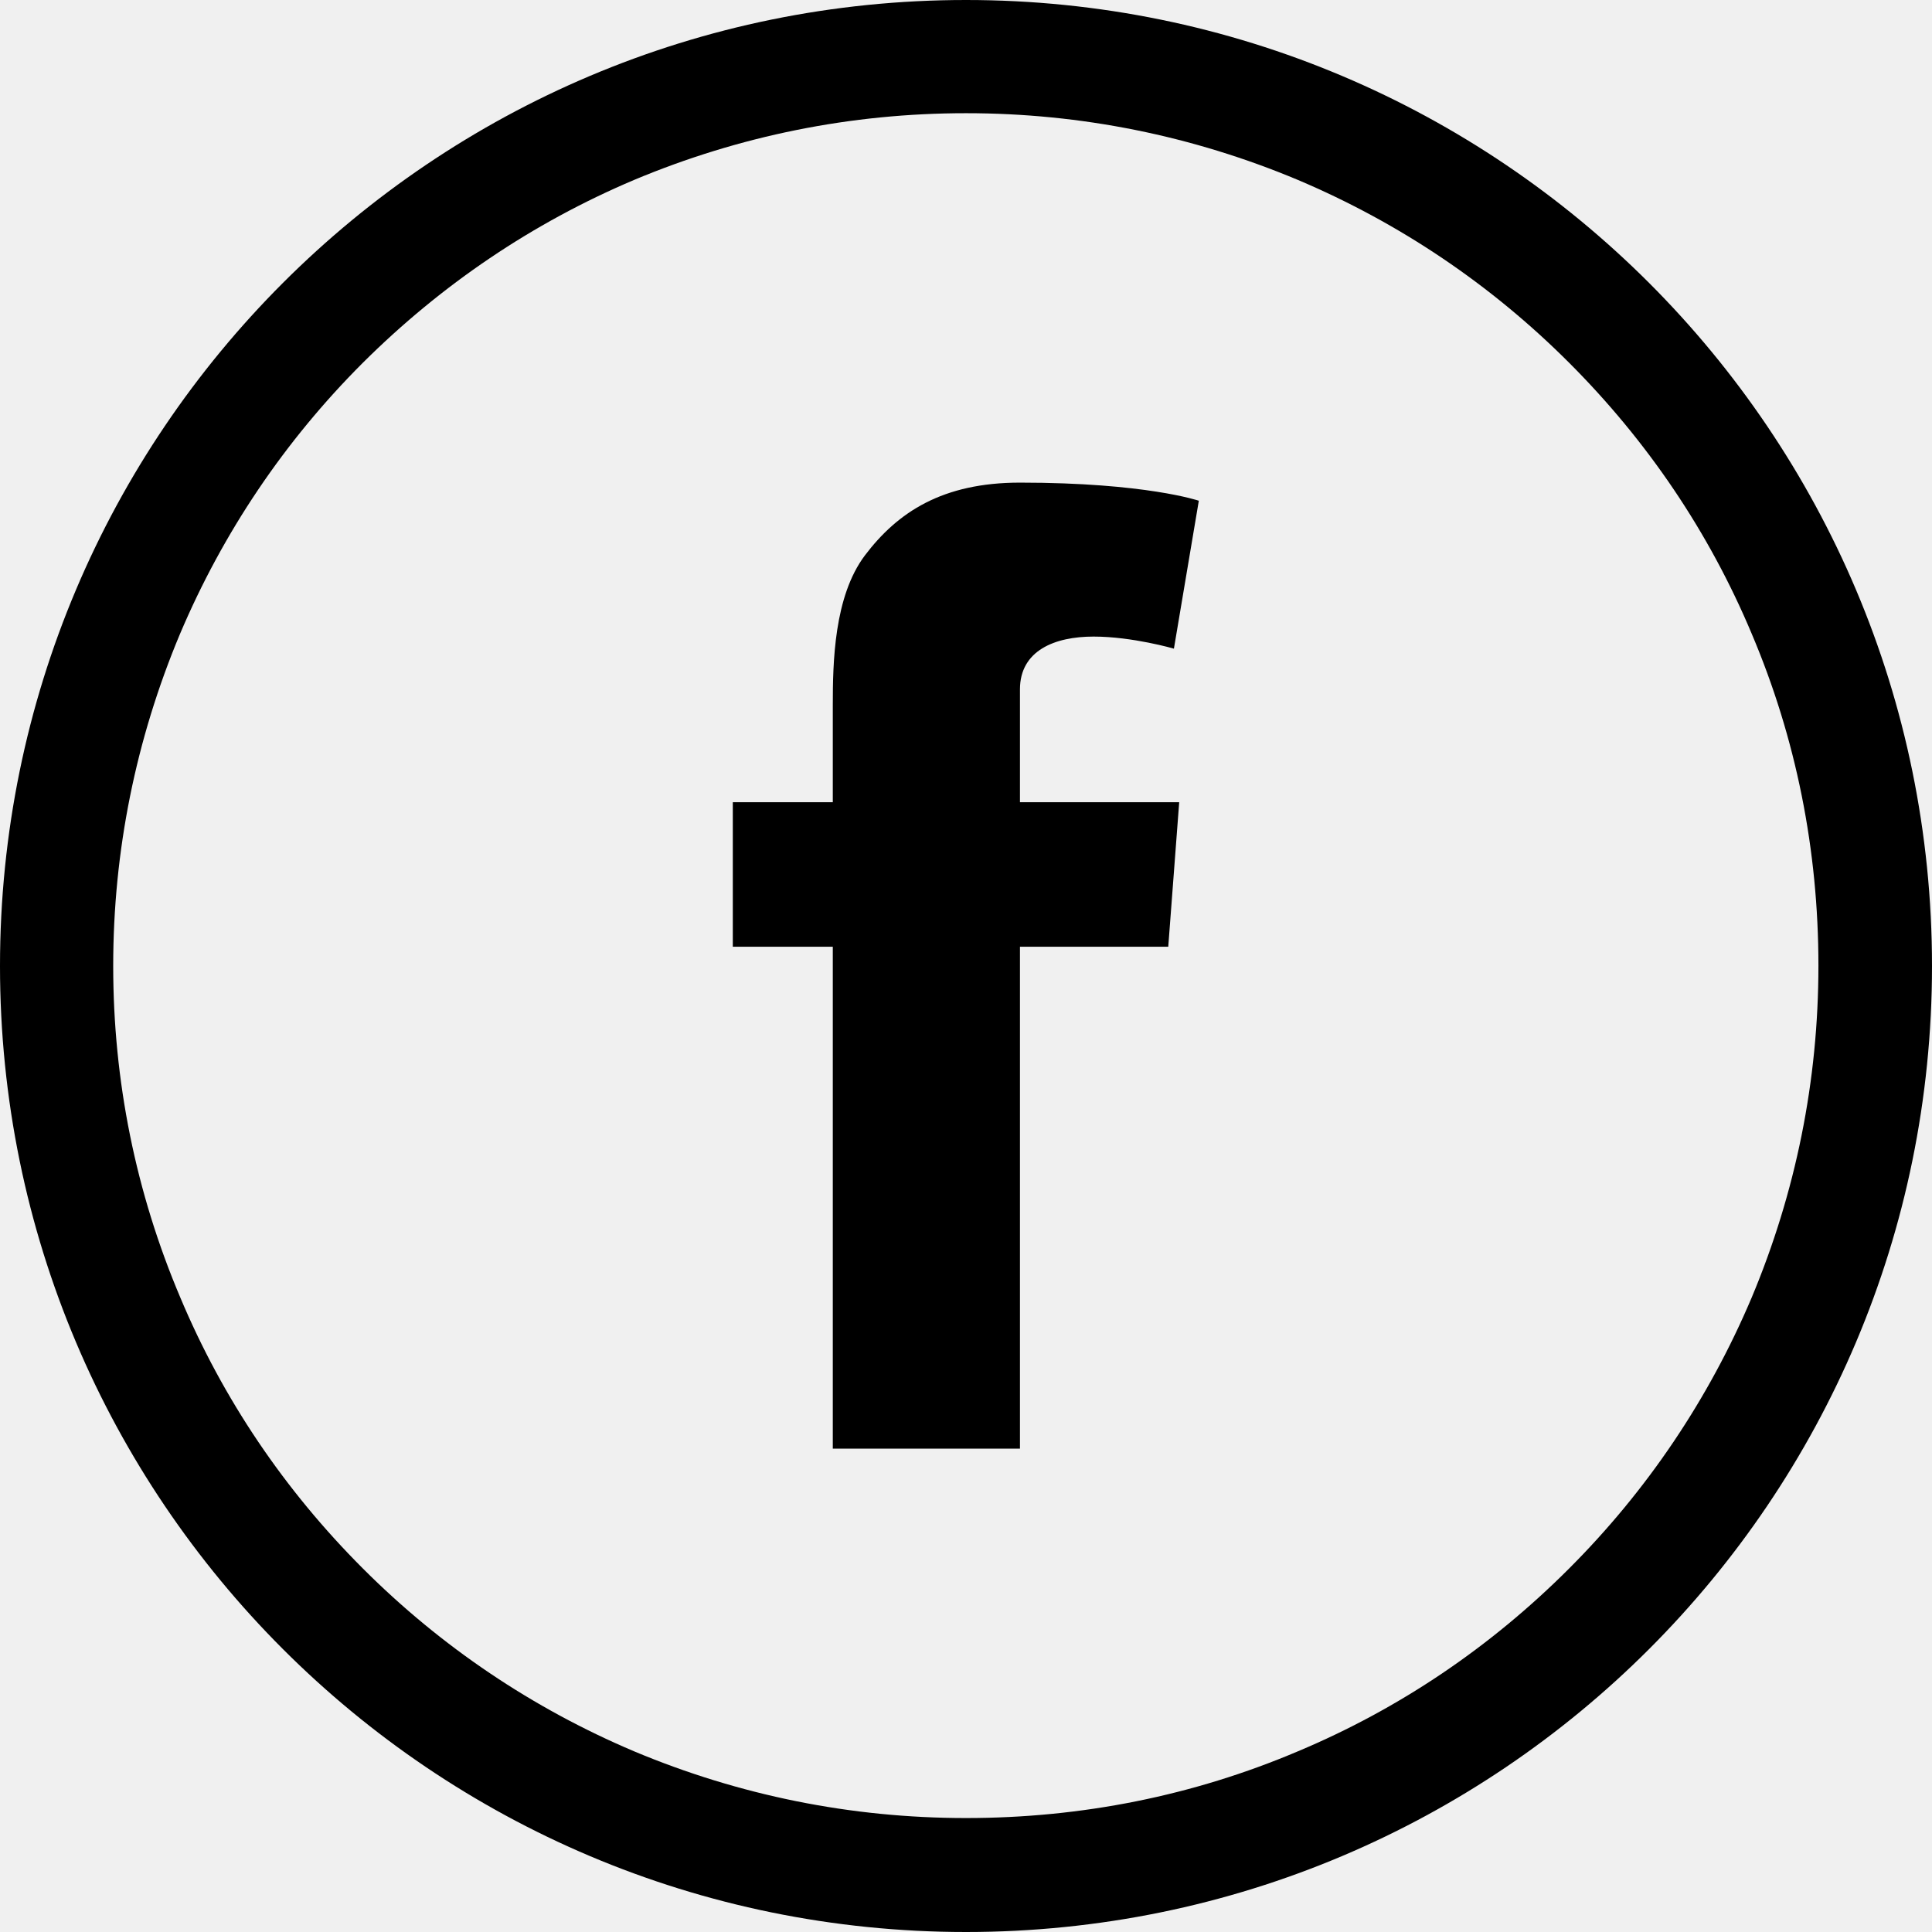
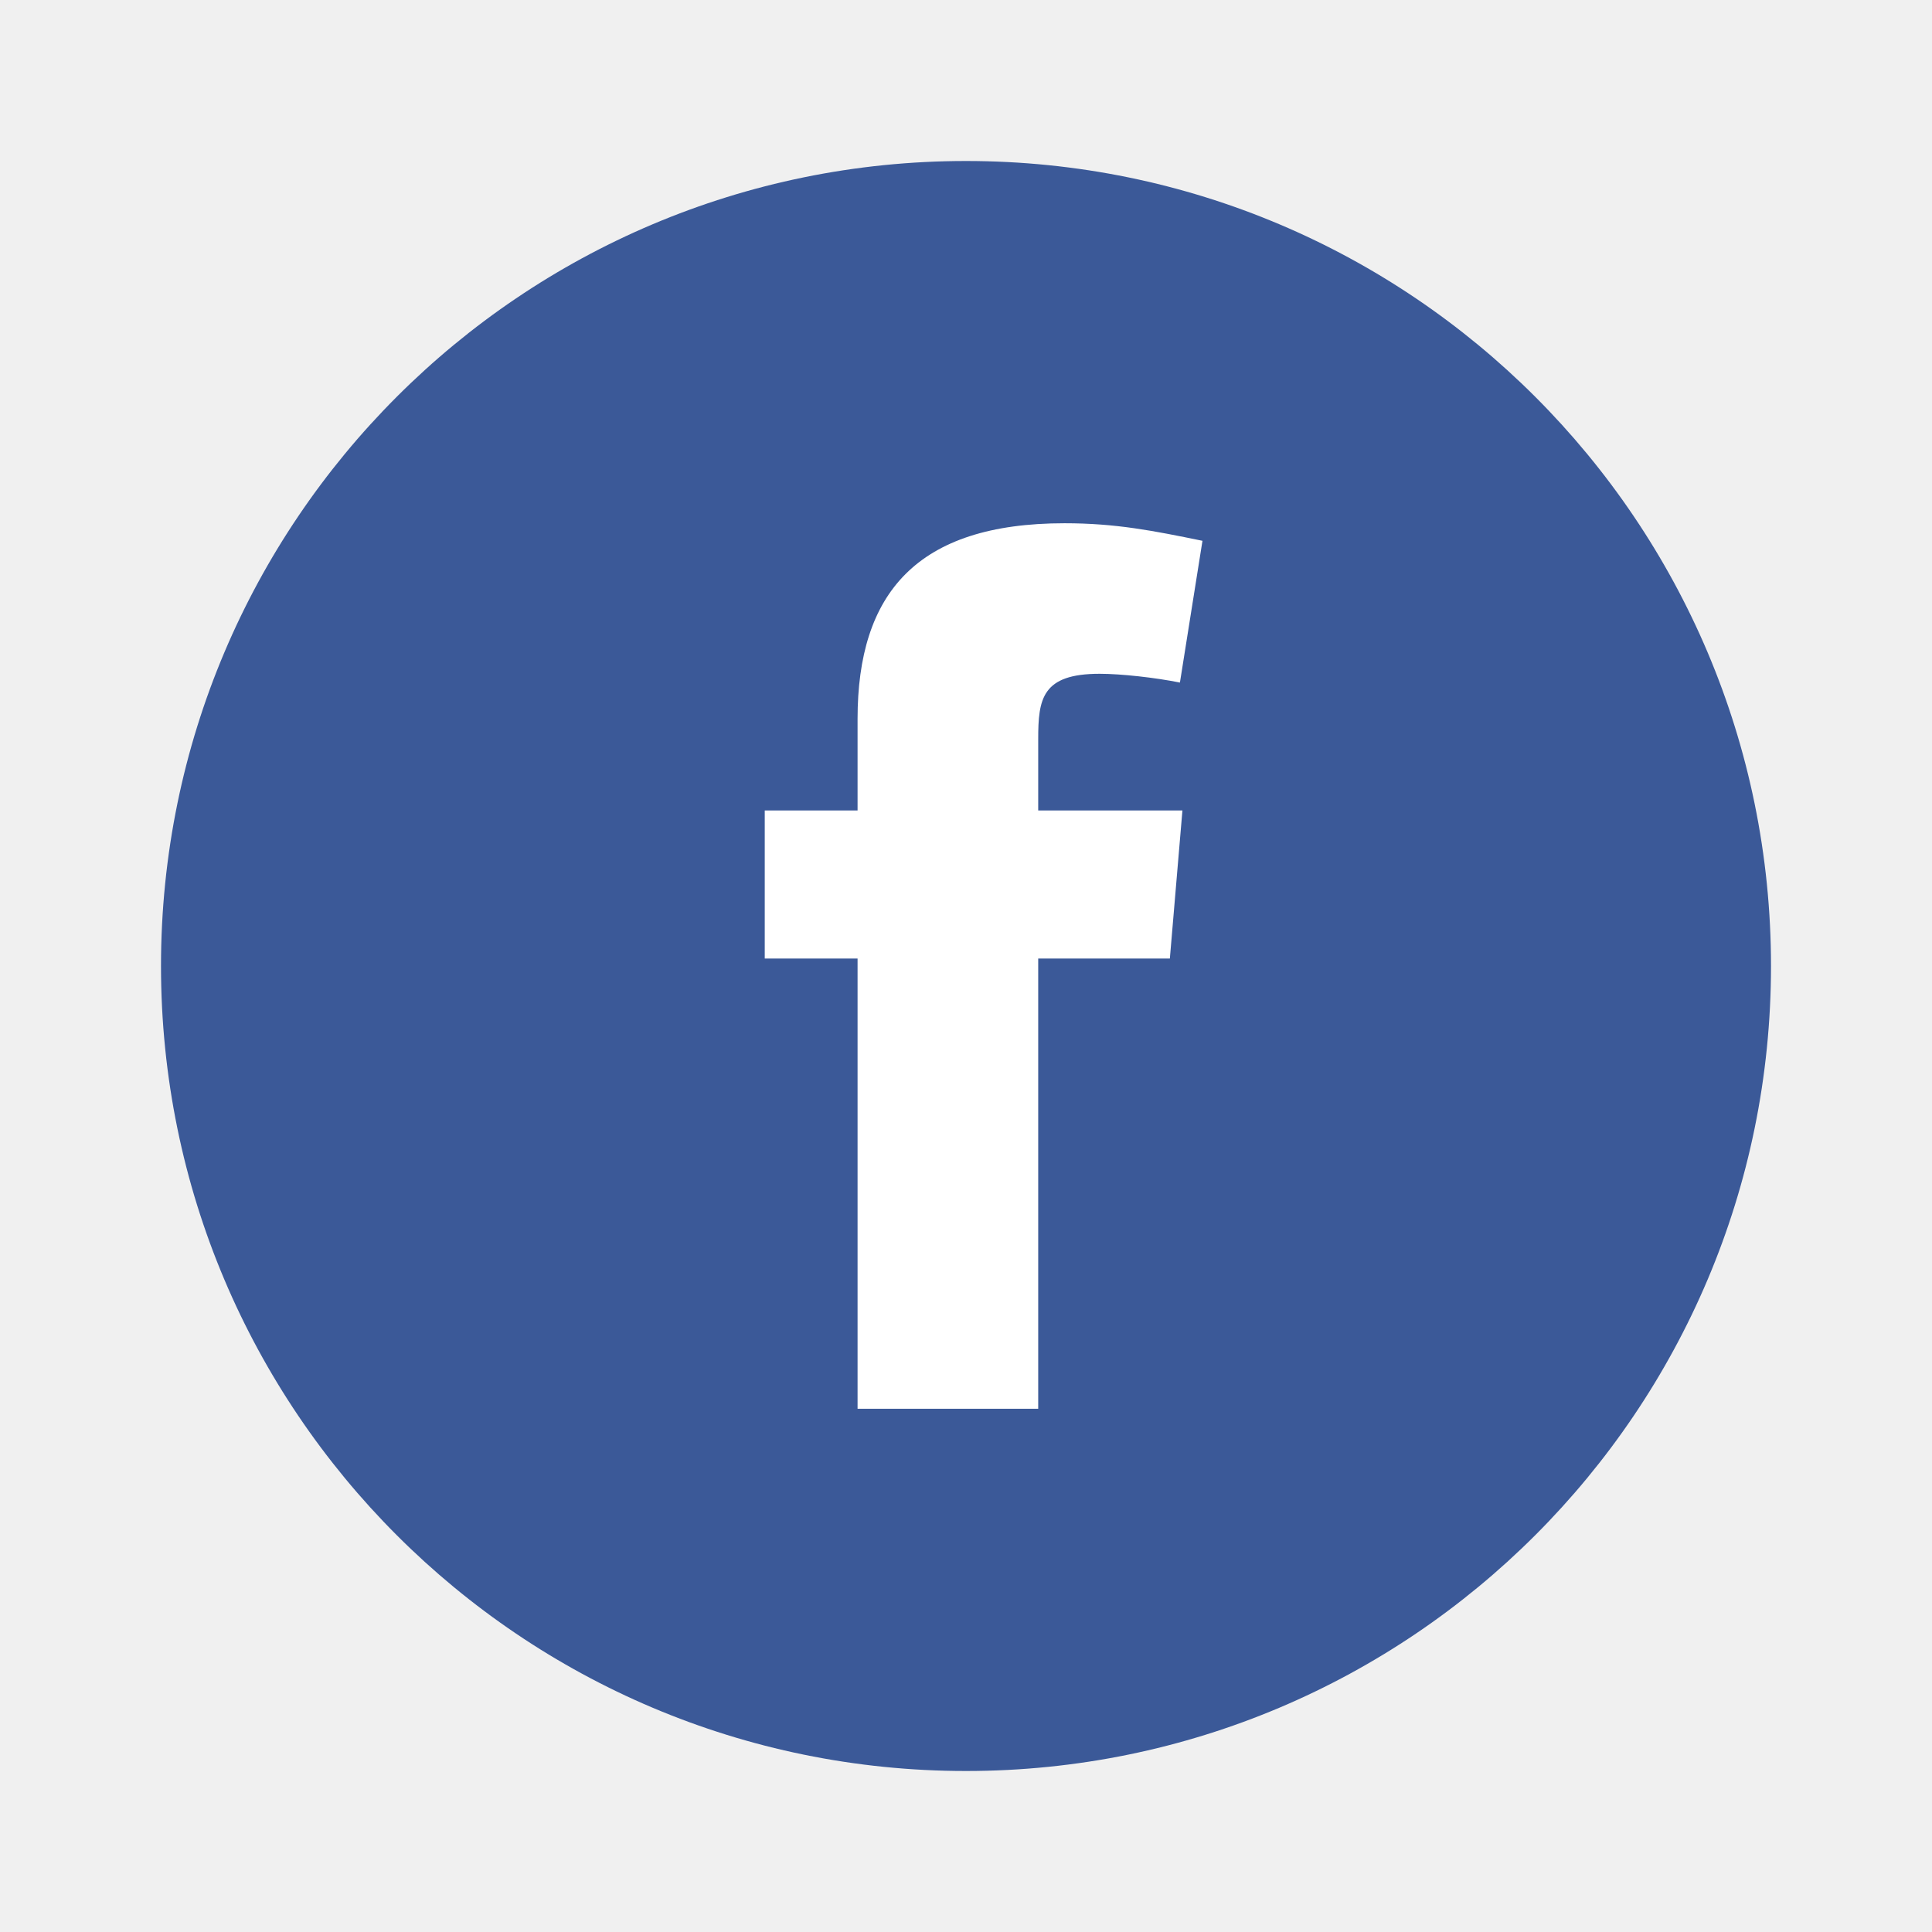
- <svg xmlns="http://www.w3.org/2000/svg" fill="#000000" height="800px" width="800px" version="1.1" id="Layer_1" viewBox="-143 145 512 512" xml:space="preserve">
-   <g>
-     <path d="M113,145c-141.4,0-256,114.6-256,256s114.6,256,256,256s256-114.6,256-256S254.4,145,113,145z M272.8,560.7   c-20.8,20.8-44.9,37.1-71.8,48.4c-27.8,11.8-57.4,17.7-88,17.7c-30.5,0-60.1-6-88-17.7c-26.9-11.4-51.1-27.7-71.8-48.4   c-20.8-20.8-37.1-44.9-48.4-71.8C-107,461.1-113,431.5-113,401s6-60.1,17.7-88c11.4-26.9,27.7-51.1,48.4-71.8   c20.9-20.8,45-37.1,71.9-48.5C52.9,181,82.5,175,113,175s60.1,6,88,17.7c26.9,11.4,51.1,27.7,71.8,48.4   c20.8,20.8,37.1,44.9,48.4,71.8c11.8,27.8,17.7,57.4,17.7,88c0,30.5-6,60.1-17.7,88C309.8,515.8,293.5,540,272.8,560.7z" />
-     <path d="M146.8,313.7c10.3,0,21.3,3.2,21.3,3.2l6.6-39.2c0,0-14-4.8-47.4-4.8c-20.5,0-32.4,7.8-41.1,19.3   c-8.2,10.9-8.5,28.4-8.5,39.7v25.7H51.2v38.3h26.5v133h49.6v-133h39.3l2.9-38.3h-42.2v-29.9C127.3,317.4,136.5,313.7,146.8,313.7z" />
-   </g>
+ <svg xmlns="http://www.w3.org/2000/svg" width="800px" height="800px" viewBox="0 0 48 48" fill="none">
+   <circle cx="24" cy="24" r="20" fill="#3B5998" />
+   <path fill-rule="evenodd" clip-rule="evenodd" d="M29.315 16.958C28.692 16.833 27.85 16.74 27.32 16.74C25.887 16.74 25.794 17.363 25.794 18.361V20.136H29.377L29.065 23.814H25.794V35H21.306V23.814H19V20.136H21.306V17.861C21.306 14.745 22.771 13 26.448 13C27.725 13 28.66 13.187 29.875 13.436L29.315 16.958Z" fill="white" />
</svg>
